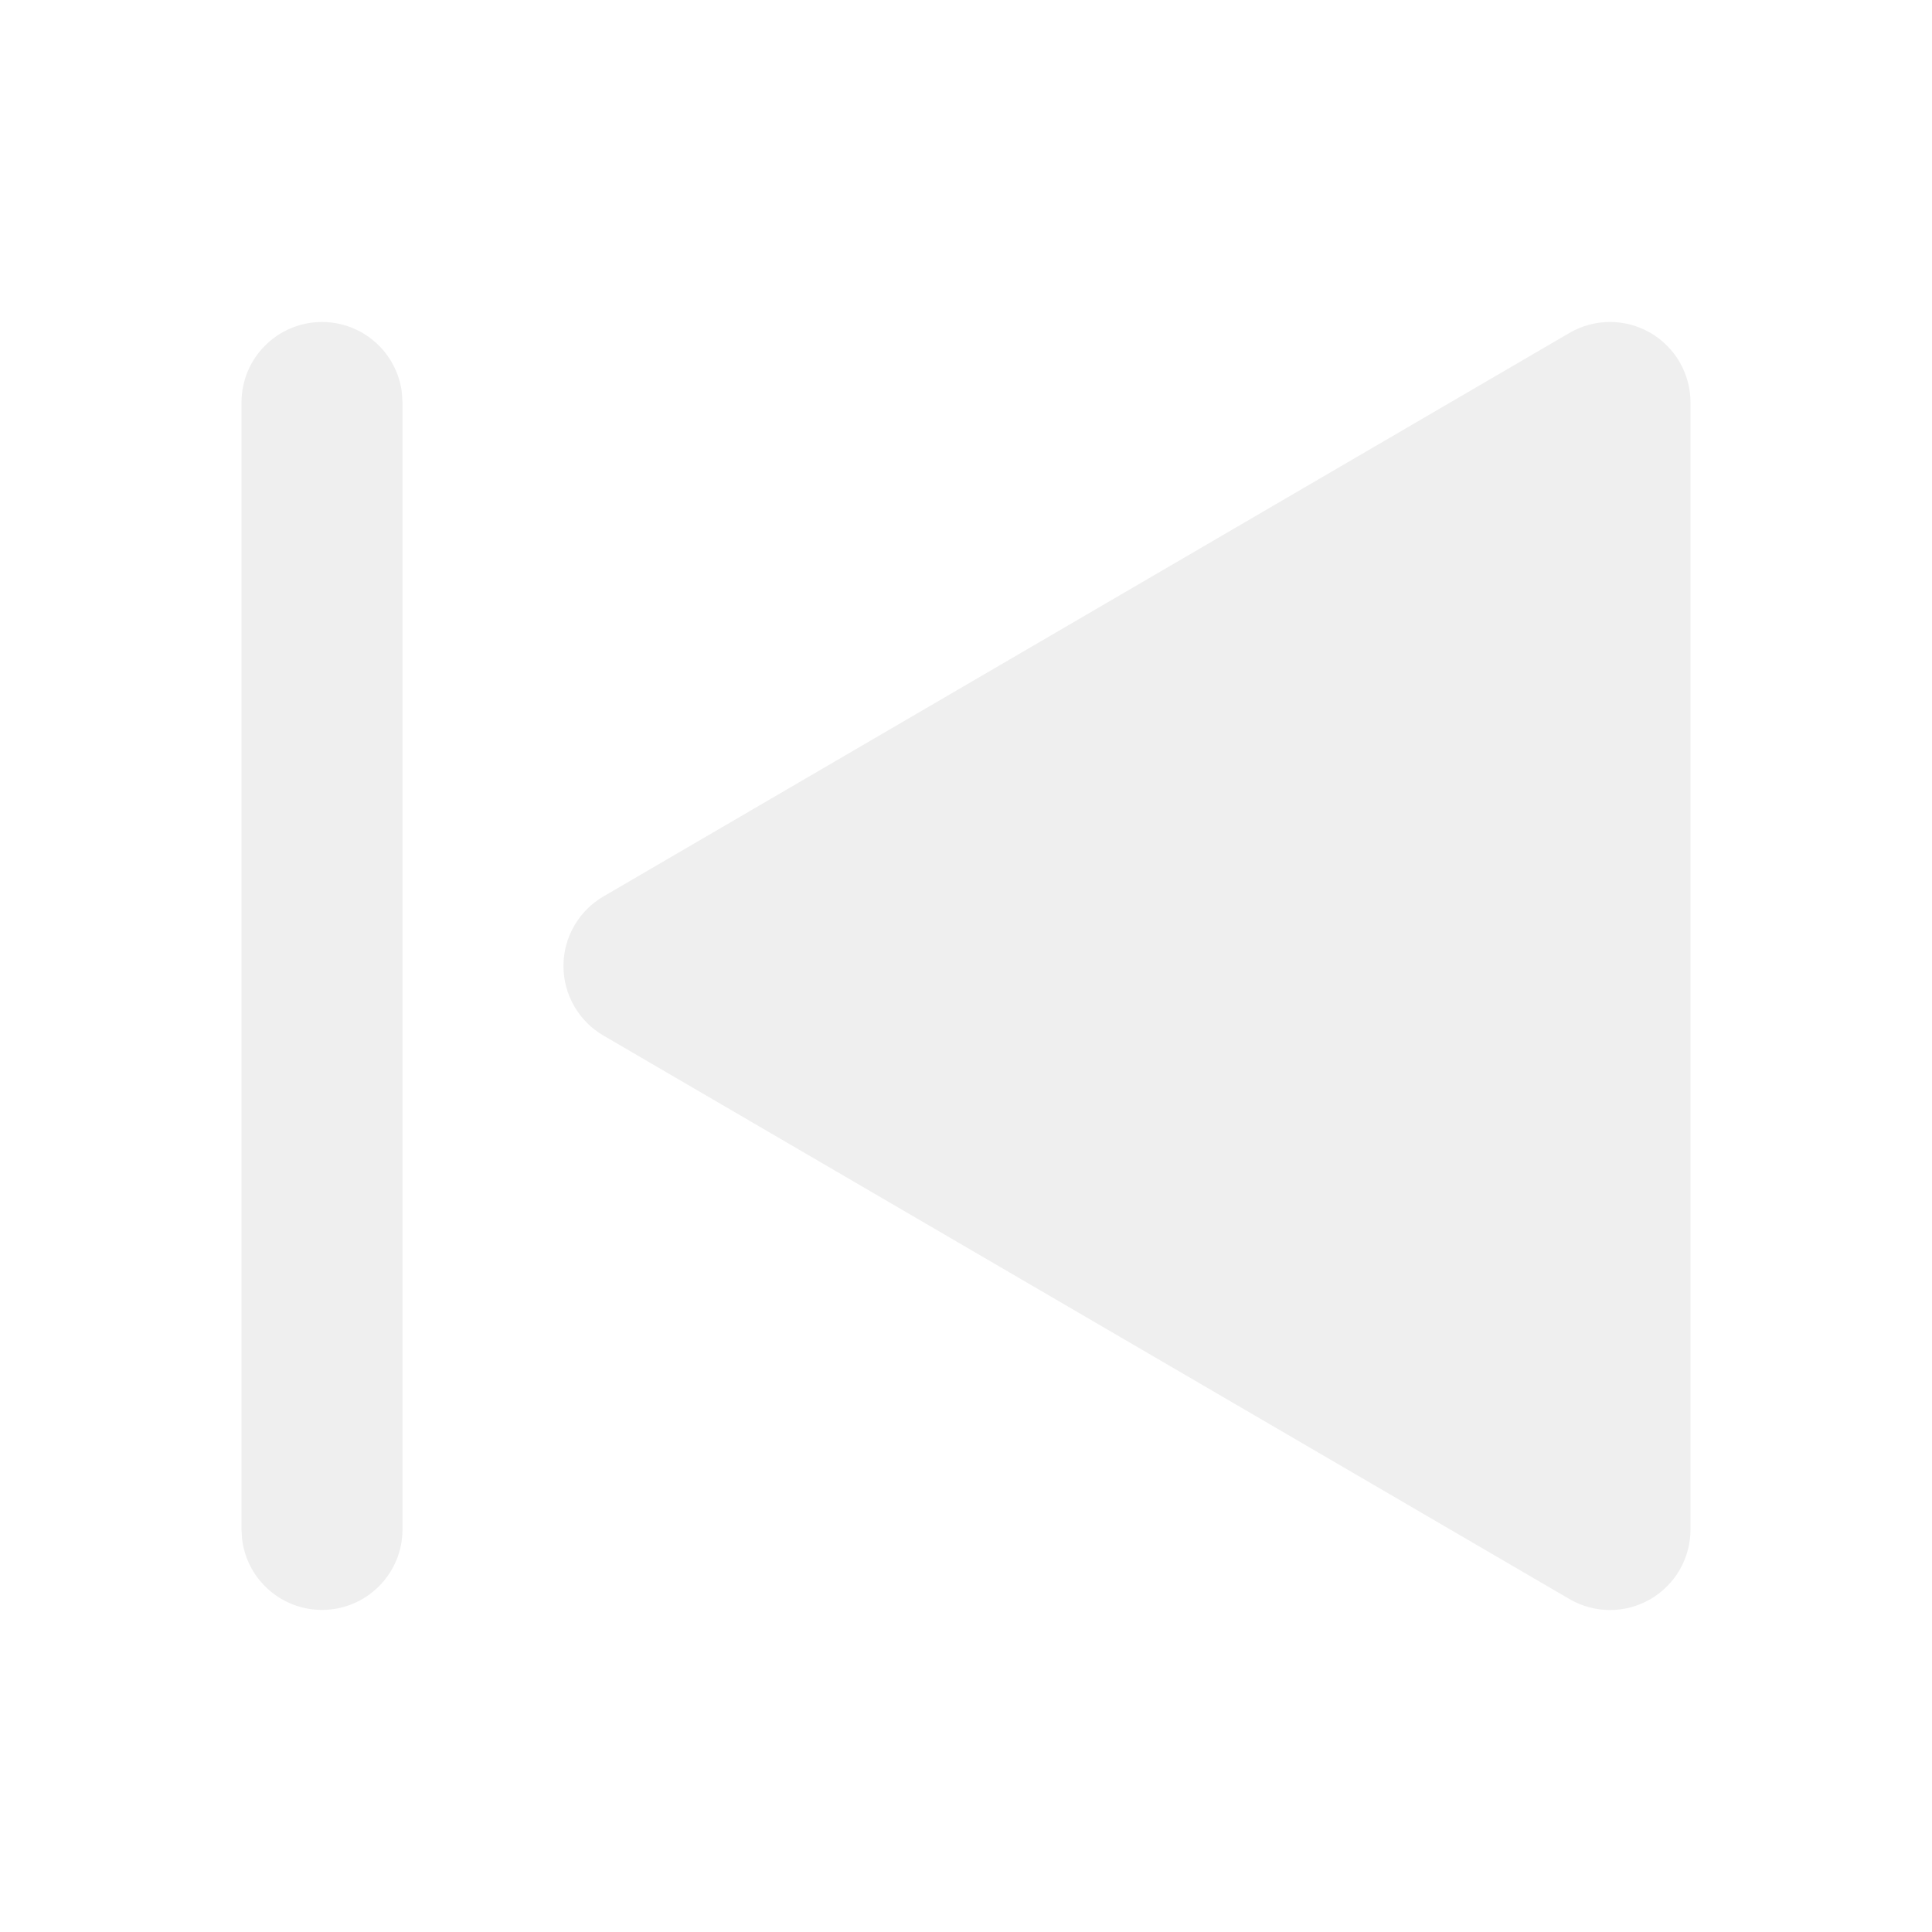
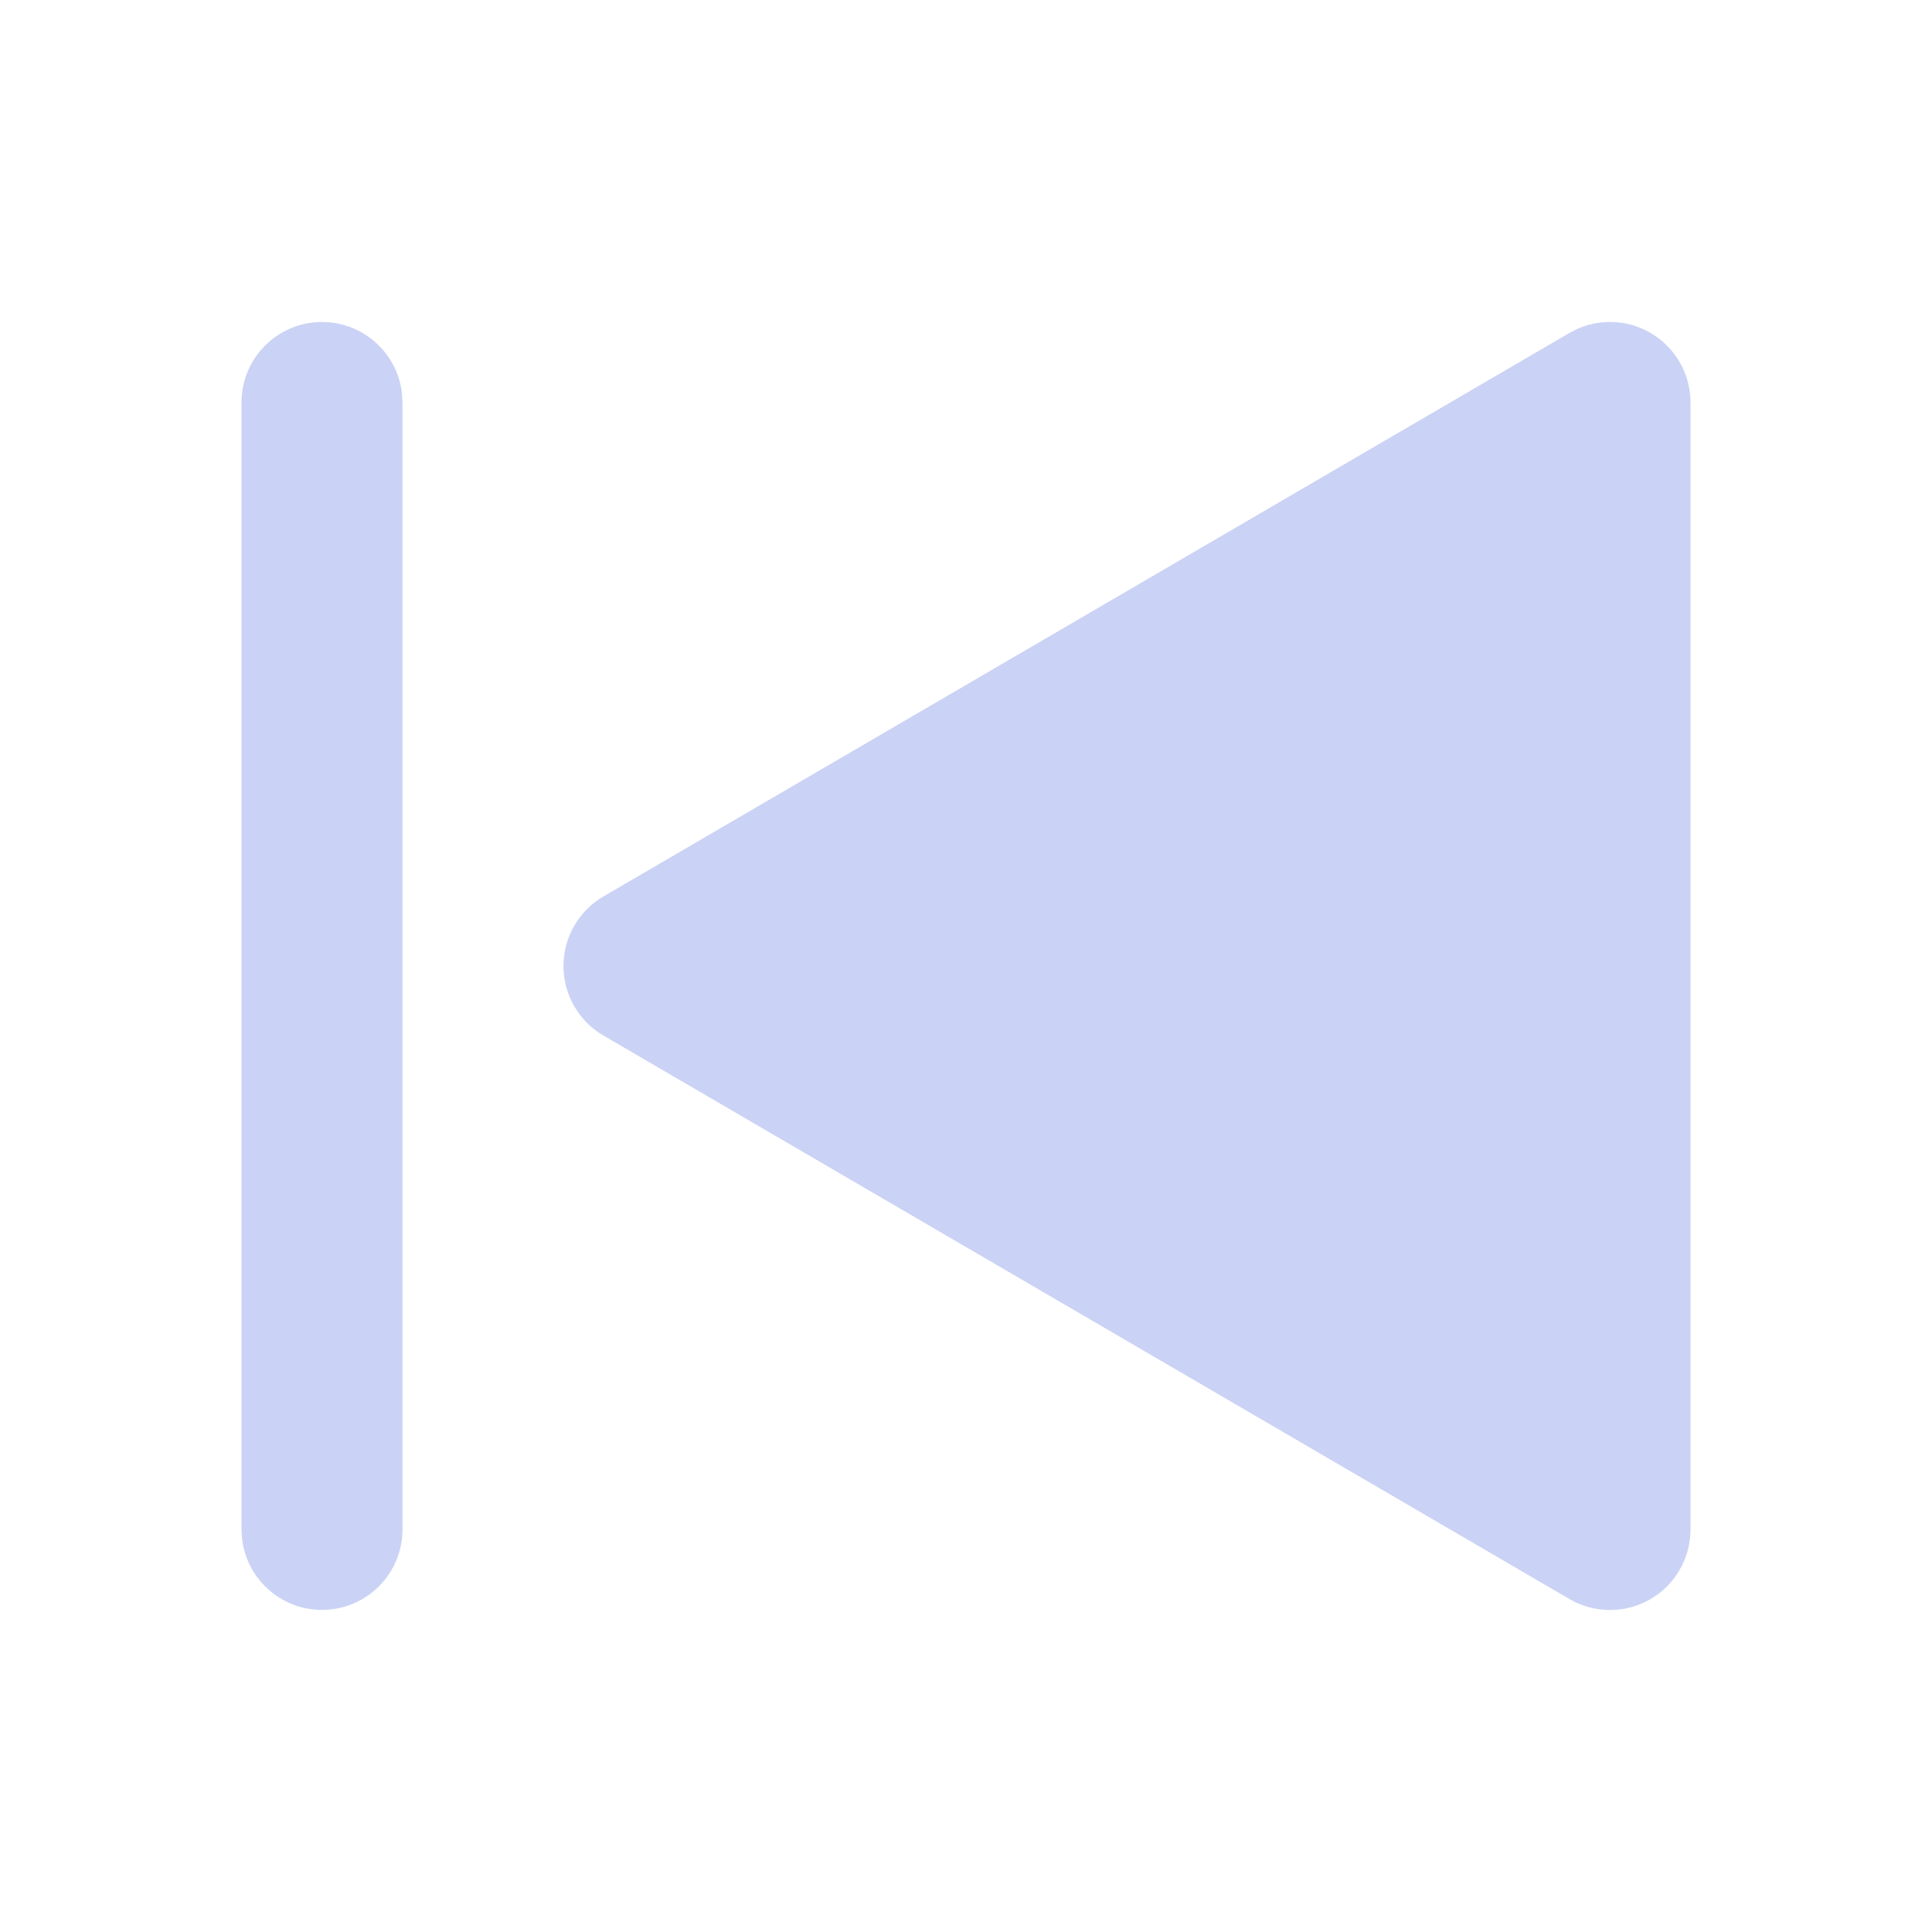
- <svg width="44" height="44" viewBox="0 0 24 24" stroke-width="1.5" stroke="#efefef" fill="none" stroke-linecap="round" stroke-linejoin="round">
+ <svg width="44" height="44" viewBox="0 0 24 24" stroke-width="1.5" stroke="#cad3f5" fill="none" stroke-linecap="round" stroke-linejoin="round">
  <path stroke="none" d="M0 0h24v24H0z" fill="none" />
-   <path d="M19.496 4.136l-12 7a1 1 0 0 0 0 1.728l12 7a1 1 0 0 0 1.504 -.864v-14a1 1 0 0 0 -1.504 -.864z" stroke-width="0" fill="#efefef" />
-   <path d="M4 4a1 1 0 0 1 .993 .883l.007 .117v14a1 1 0 0 1 -1.993 .117l-.007 -.117v-14a1 1 0 0 1 1 -1z" stroke-width="0" fill="#efefef" />
+   <path d="M19.496 4.136l-12 7a1 1 0 0 0 0 1.728l12 7a1 1 0 0 0 1.504 -.864v-14a1 1 0 0 0 -1.504 -.864z" stroke-width="0" fill="#cad3f5" />
+   <path d="M4 4a1 1 0 0 1 .993 .883l.007 .117v14a1 1 0 0 1 -1.993 .117l-.007 -.117v-14a1 1 0 0 1 1 -1z" stroke-width="0" fill="#cad3f5" />
</svg>
